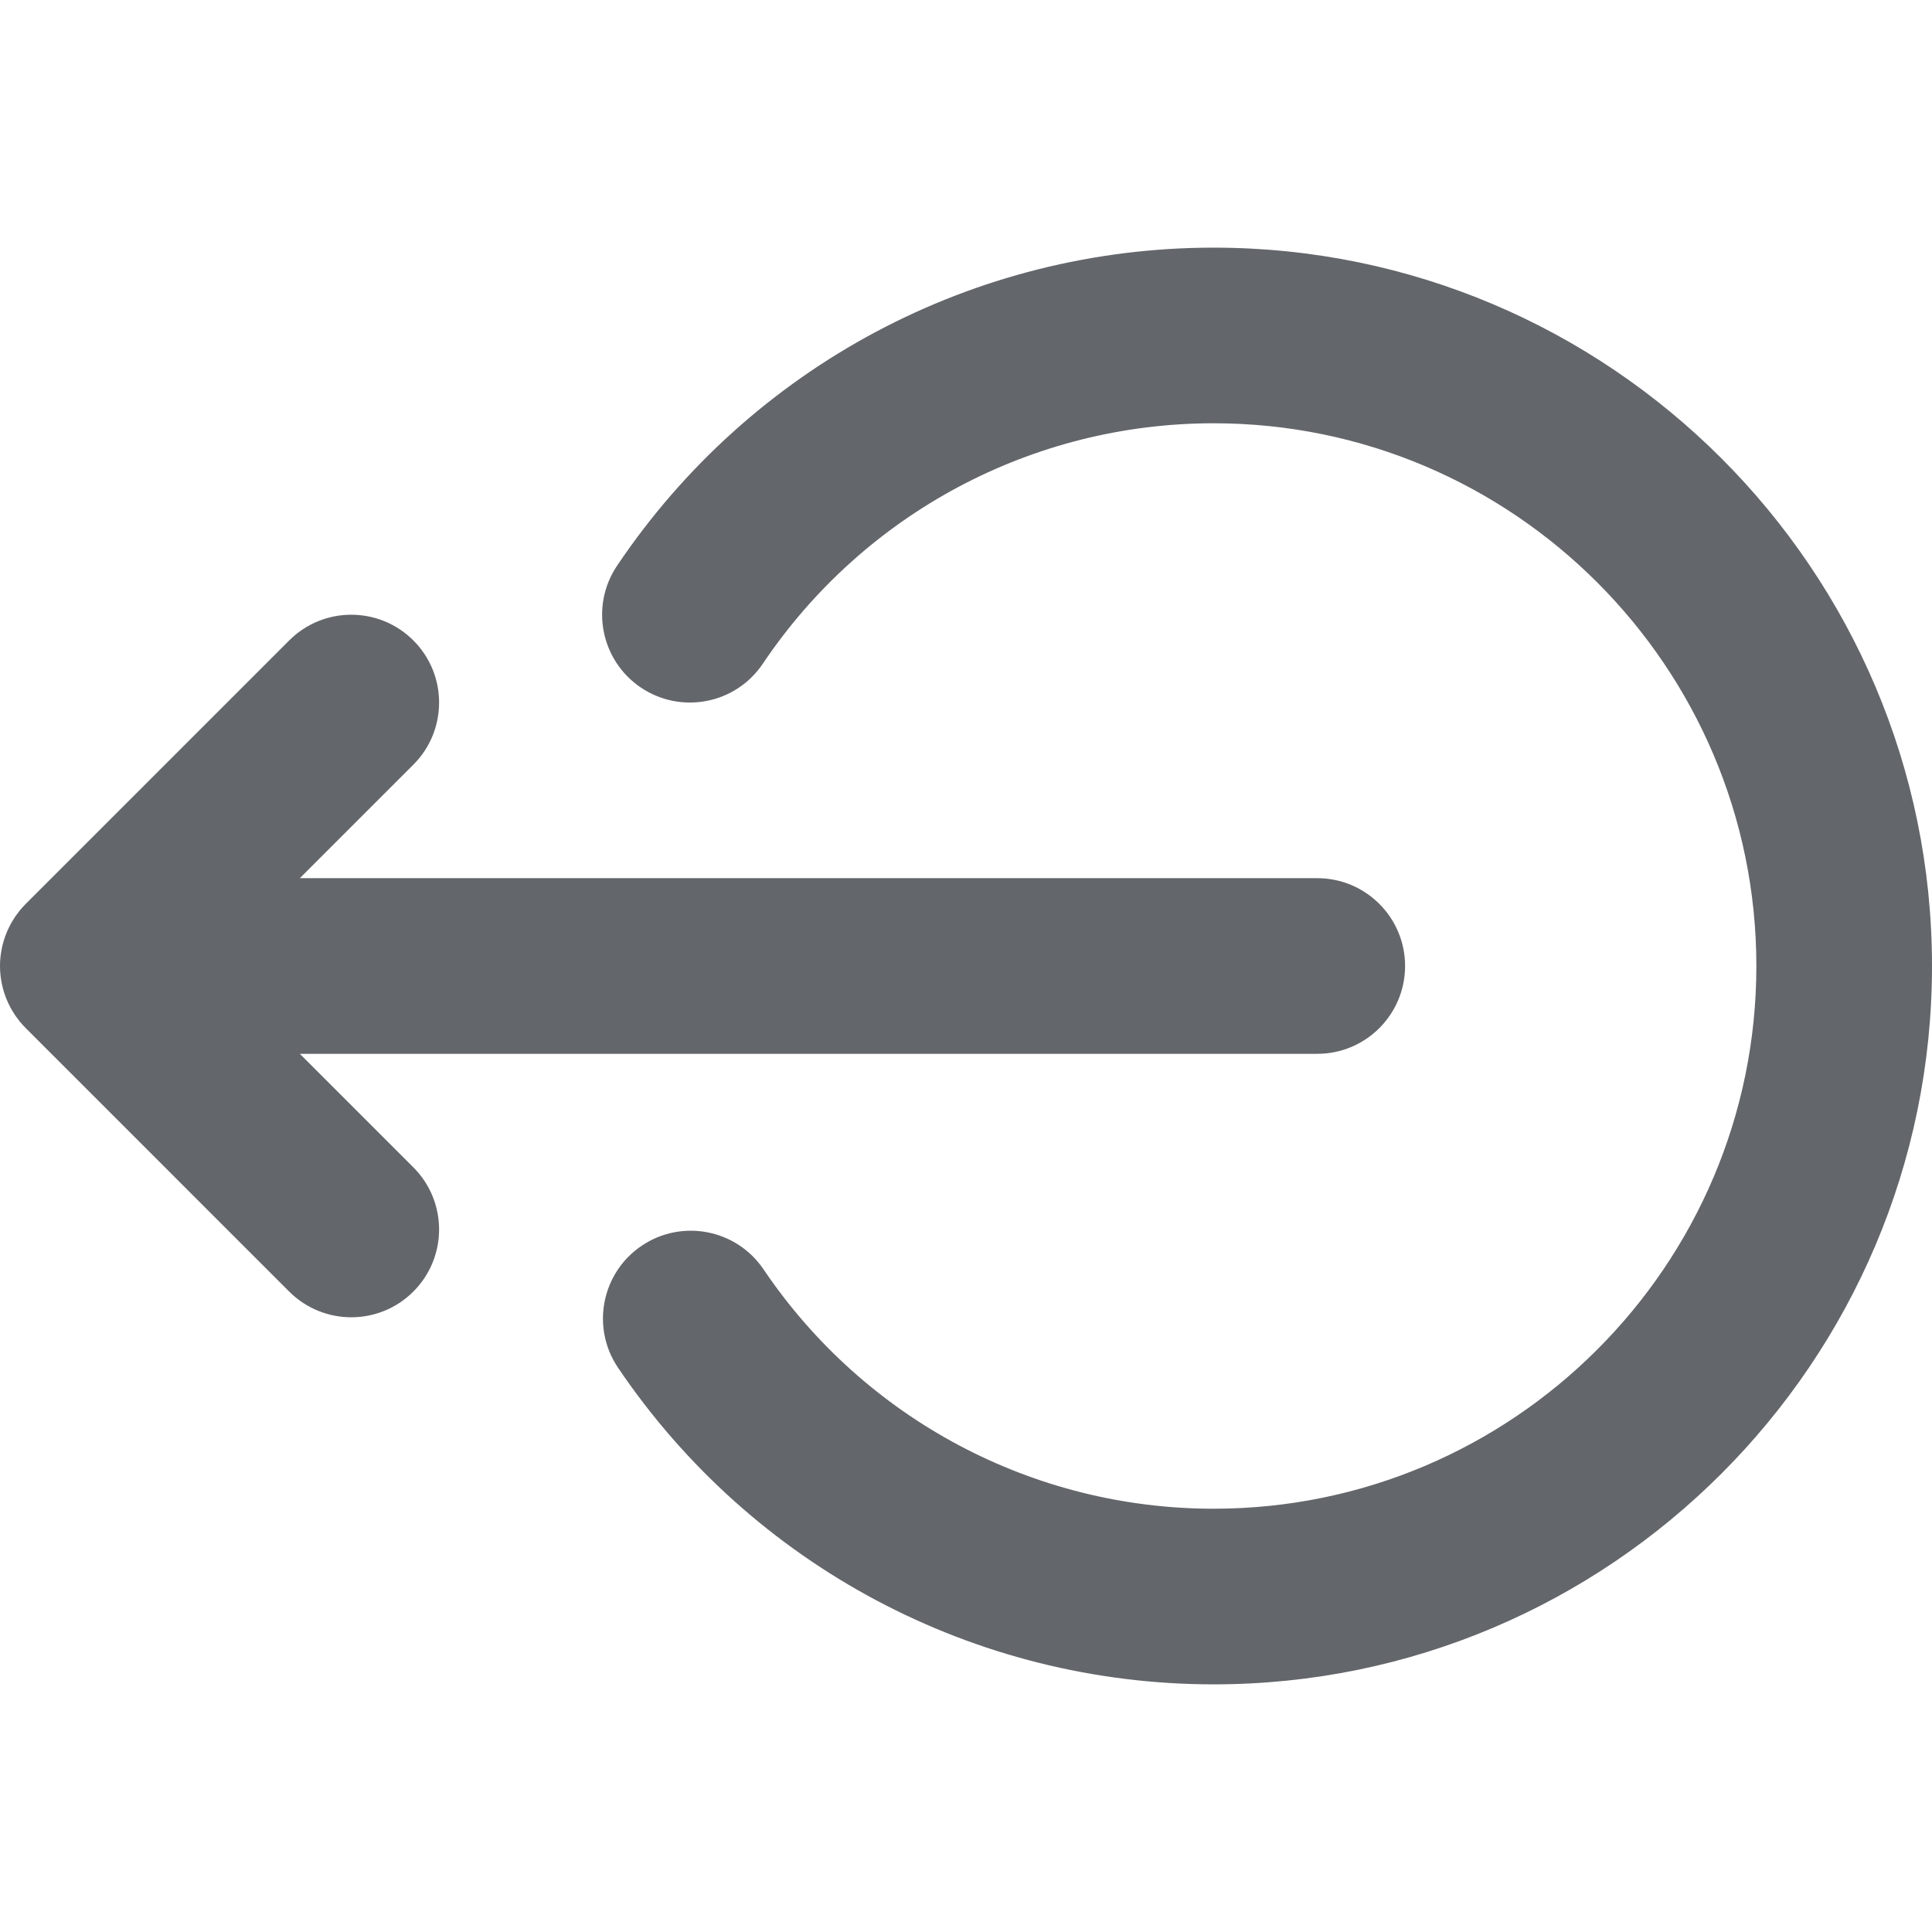
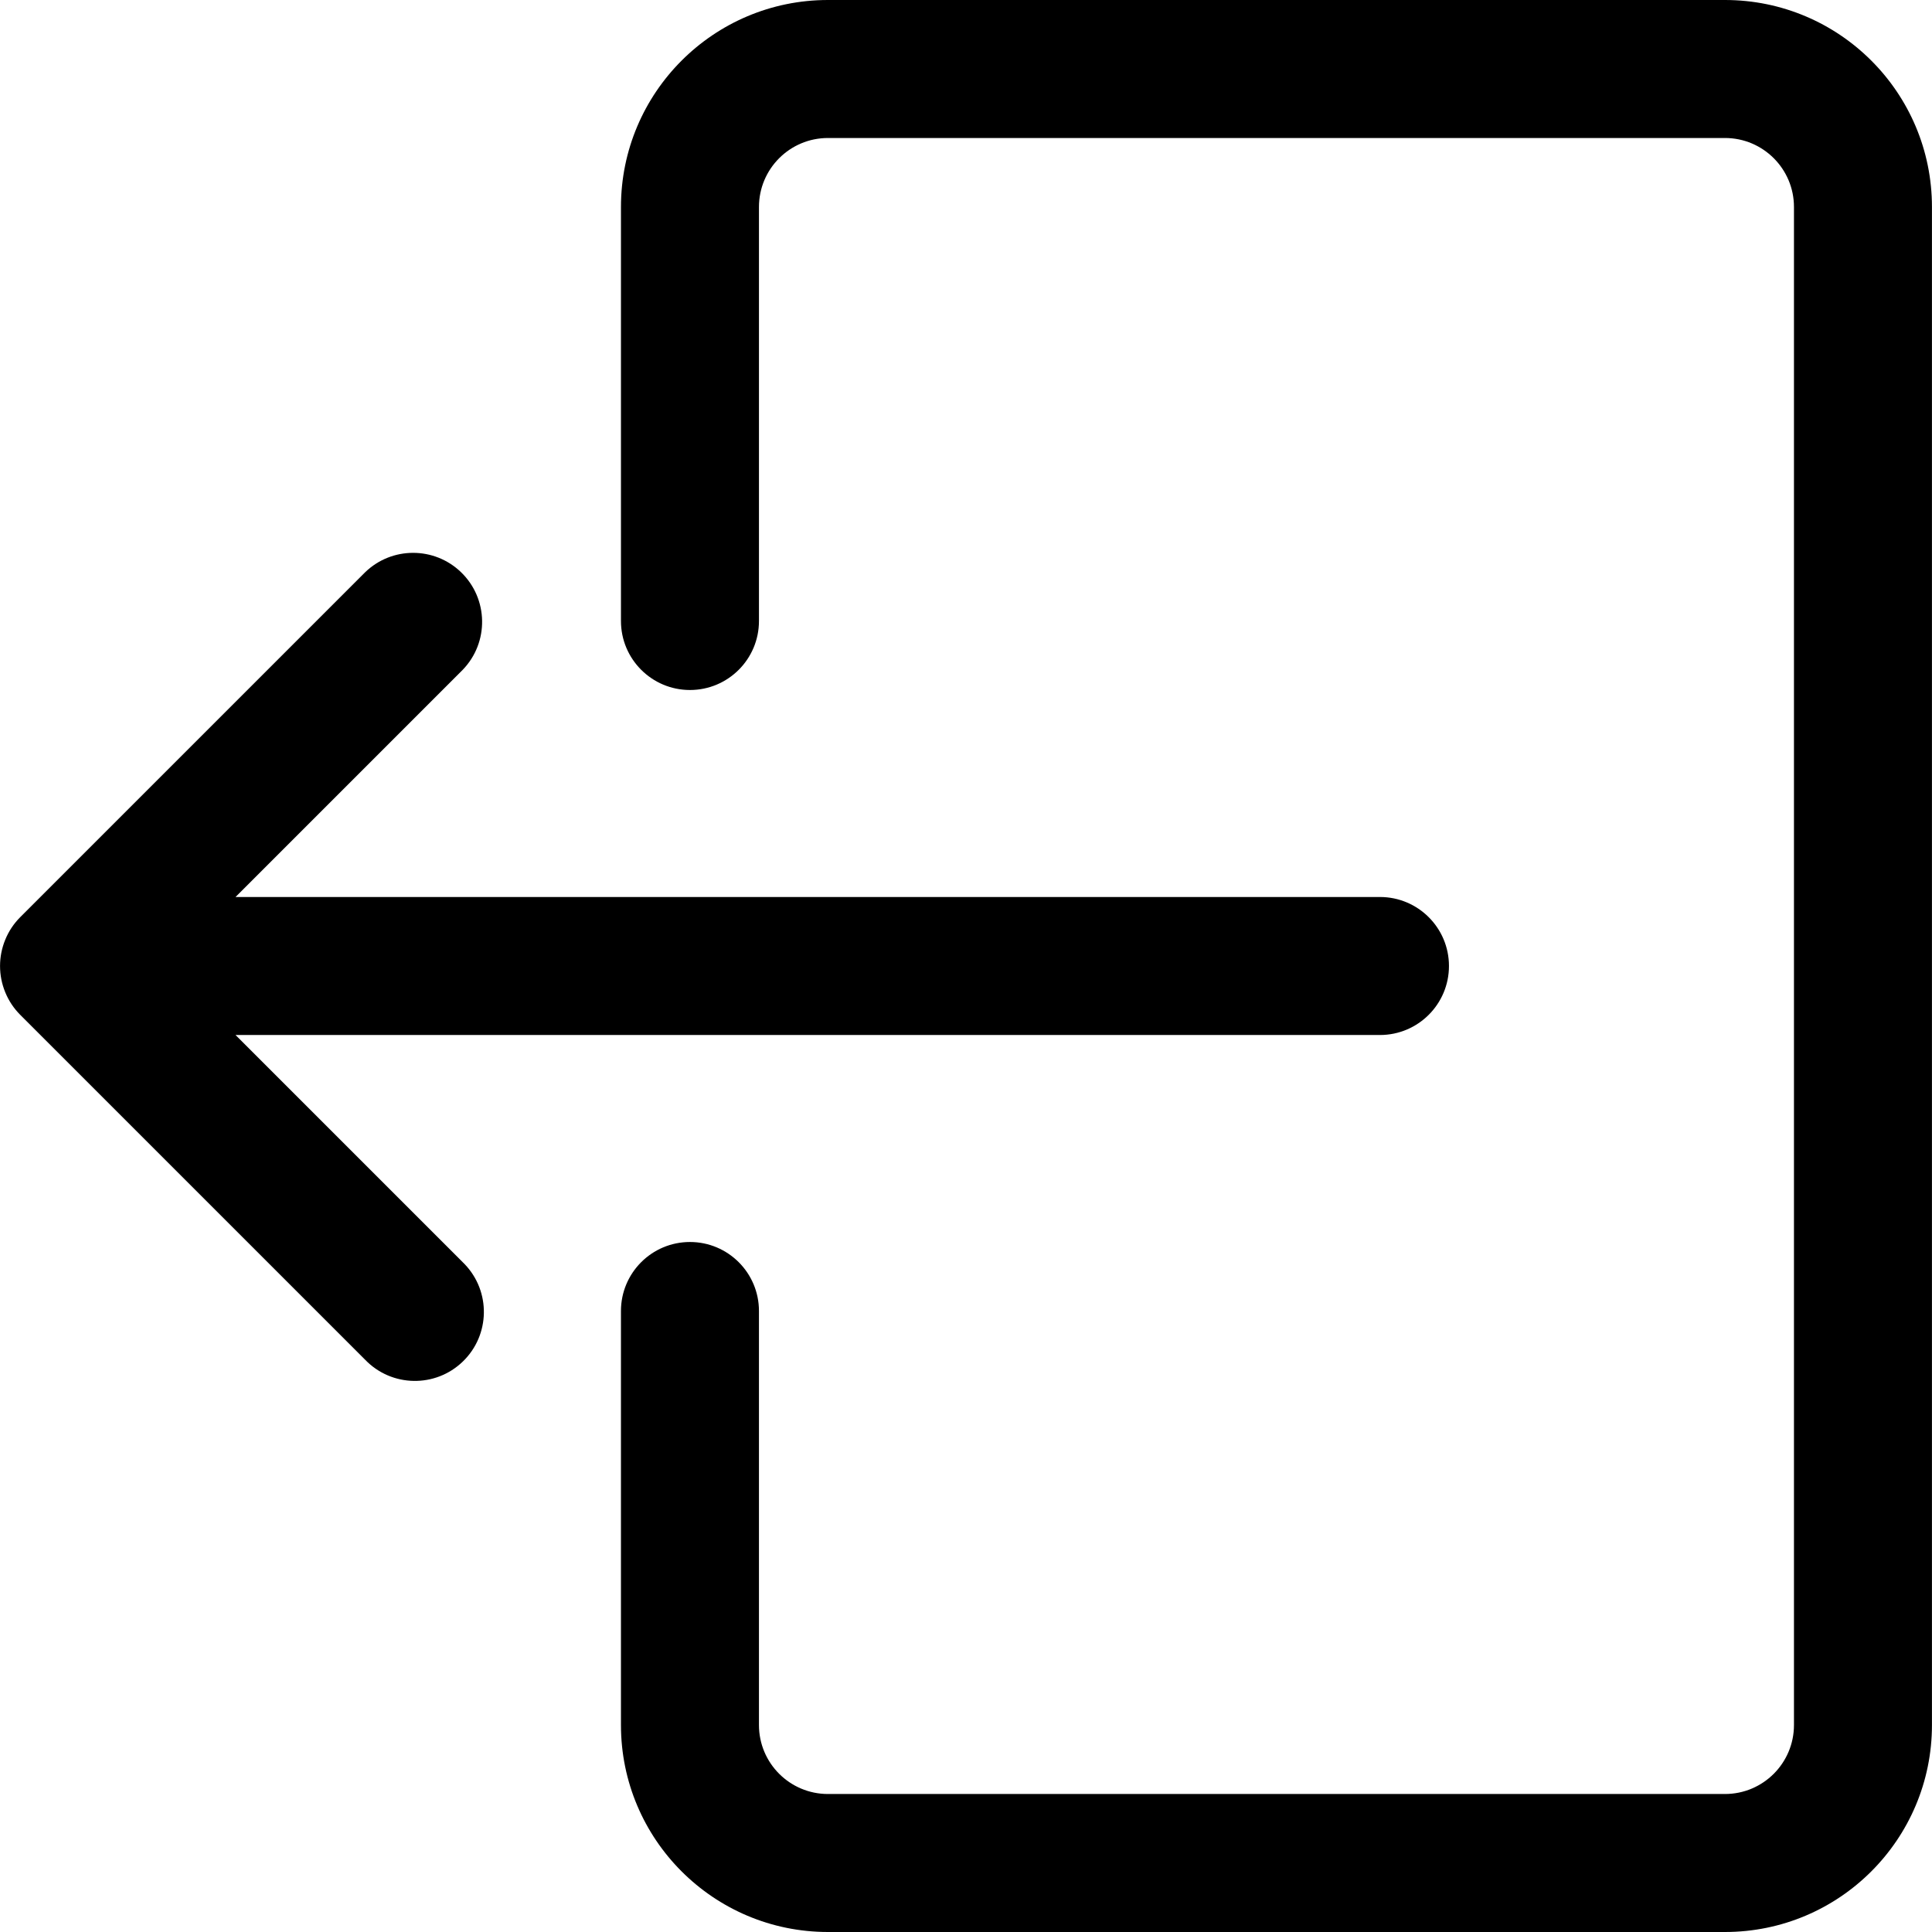
- <svg xmlns="http://www.w3.org/2000/svg" version="1.1" id="Layer_1" x="0px" y="0px" viewBox="0 0 330 330" style="enable-background:new 0 0 330 330;" xml:space="preserve">
-   <g id="XMLID_2_">
-     <path id="XMLID_4_" d="M51.213,180h173.785c8.284,0,15-6.716,15-15s-6.716-15-15-15H51.213l19.394-19.393   c5.858-5.857,5.858-15.355,0-21.213c-5.856-5.858-15.354-5.858-21.213,0L4.397,154.391c-0.348,0.347-0.676,0.71-0.988,1.09   c-0.076,0.093-0.141,0.193-0.215,0.288c-0.229,0.291-0.454,0.583-0.66,0.891c-0.06,0.09-0.109,0.185-0.168,0.276   c-0.206,0.322-0.408,0.647-0.59,0.986c-0.035,0.067-0.064,0.138-0.099,0.205c-0.189,0.367-0.371,0.739-0.53,1.123   c-0.02,0.047-0.034,0.097-0.053,0.145c-0.163,0.404-0.314,0.813-0.442,1.234c-0.017,0.053-0.026,0.108-0.041,0.162   c-0.121,0.413-0.232,0.83-0.317,1.257c-0.025,0.127-0.036,0.258-0.059,0.386c-0.062,0.354-0.124,0.708-0.159,1.069   C0.025,163.998,0,164.498,0,165s0.025,1.002,0.076,1.498c0.035,0.366,0.099,0.723,0.16,1.08c0.022,0.124,0.033,0.251,0.058,0.374   c0.086,0.431,0.196,0.852,0.318,1.269c0.015,0.049,0.024,0.101,0.039,0.15c0.129,0.423,0.28,0.836,0.445,1.244   c0.018,0.044,0.031,0.091,0.05,0.135c0.16,0.387,0.343,0.761,0.534,1.13c0.033,0.065,0.061,0.133,0.095,0.198   c0.184,0.341,0.387,0.669,0.596,0.994c0.056,0.088,0.104,0.181,0.162,0.267c0.207,0.309,0.434,0.603,0.662,0.895   c0.073,0.094,0.138,0.193,0.213,0.285c0.313,0.379,0.641,0.743,0.988,1.09l44.997,44.997C52.322,223.536,56.161,225,60,225   s7.678-1.464,10.606-4.394c5.858-5.858,5.858-15.355,0-21.213L51.213,180z" fill="#63666A" />
-     <path id="XMLID_5_" d="M207.299,42.299c-40.944,0-79.038,20.312-101.903,54.333c-4.62,6.875-2.792,16.195,4.083,20.816   c6.876,4.62,16.195,2.794,20.817-4.083c17.281-25.715,46.067-41.067,77.003-41.067C258.414,72.299,300,113.884,300,165   s-41.586,92.701-92.701,92.701c-30.845,0-59.584-15.283-76.878-40.881c-4.639-6.865-13.961-8.669-20.827-4.032   c-6.864,4.638-8.67,13.962-4.032,20.826c22.881,33.868,60.913,54.087,101.737,54.087C274.956,287.701,330,232.658,330,165   S274.956,42.299,207.299,42.299z" fill="#63666A" />
+ <svg xmlns="http://www.w3.org/2000/svg" version="1.1" id="Capa_1" x="0px" y="0px" viewBox="0 0 477.867 477.867" style="enable-background:new 0 0 477.867 477.867;" xml:space="preserve">
+   <g>
+     <g>
+       <path d="M426.657,0H204.79c-28.277,0-51.2,22.923-51.2,51.2v102.4c0,9.426,7.641,17.067,17.067,17.067s17.067-7.641,17.067-17.067    V51.2c0-9.426,7.641-17.067,17.067-17.067h221.867c9.426,0,17.067,7.641,17.067,17.067v375.467    c0,9.426-7.641,17.067-17.067,17.067H204.79c-9.426,0-17.067-7.641-17.067-17.067v-102.4c0-9.426-7.641-17.067-17.067-17.067    s-17.067,7.641-17.067,17.067v102.4c0,28.277,22.923,51.2,51.2,51.2h221.867c28.277,0,51.2-22.923,51.2-51.2V51.2    C477.857,22.923,454.934,0,426.657,0z" />
+     </g>
+   </g>
+   <g>
+     <g>
+       <path d="M341.323,221.867H58.256l56.201-56.201c6.548-6.78,6.36-17.584-0.42-24.132c-6.614-6.387-17.099-6.387-23.712,0    L4.991,226.867c-1.585,1.586-2.838,3.471-3.686,5.547c-1.726,4.175-1.726,8.864,0,13.039c0.852,2.083,2.111,3.974,3.703,5.564    l85.333,85.333c6.548,6.78,17.352,6.968,24.132,0.42c6.78-6.548,6.968-17.352,0.42-24.132c-0.137-0.142-0.277-0.282-0.42-0.42    L58.256,256h283.068c9.426,0,17.067-7.641,17.067-17.067S350.749,221.867,341.323,221.867z" />
+     </g>
  </g>
  <g>
</g>
  <g>
</g>
  <g>
</g>
  <g>
</g>
  <g>
</g>
  <g>
</g>
  <g>
</g>
  <g>
</g>
  <g>
</g>
  <g>
</g>
  <g>
</g>
  <g>
</g>
  <g>
</g>
  <g>
</g>
  <g>
</g>
</svg>
